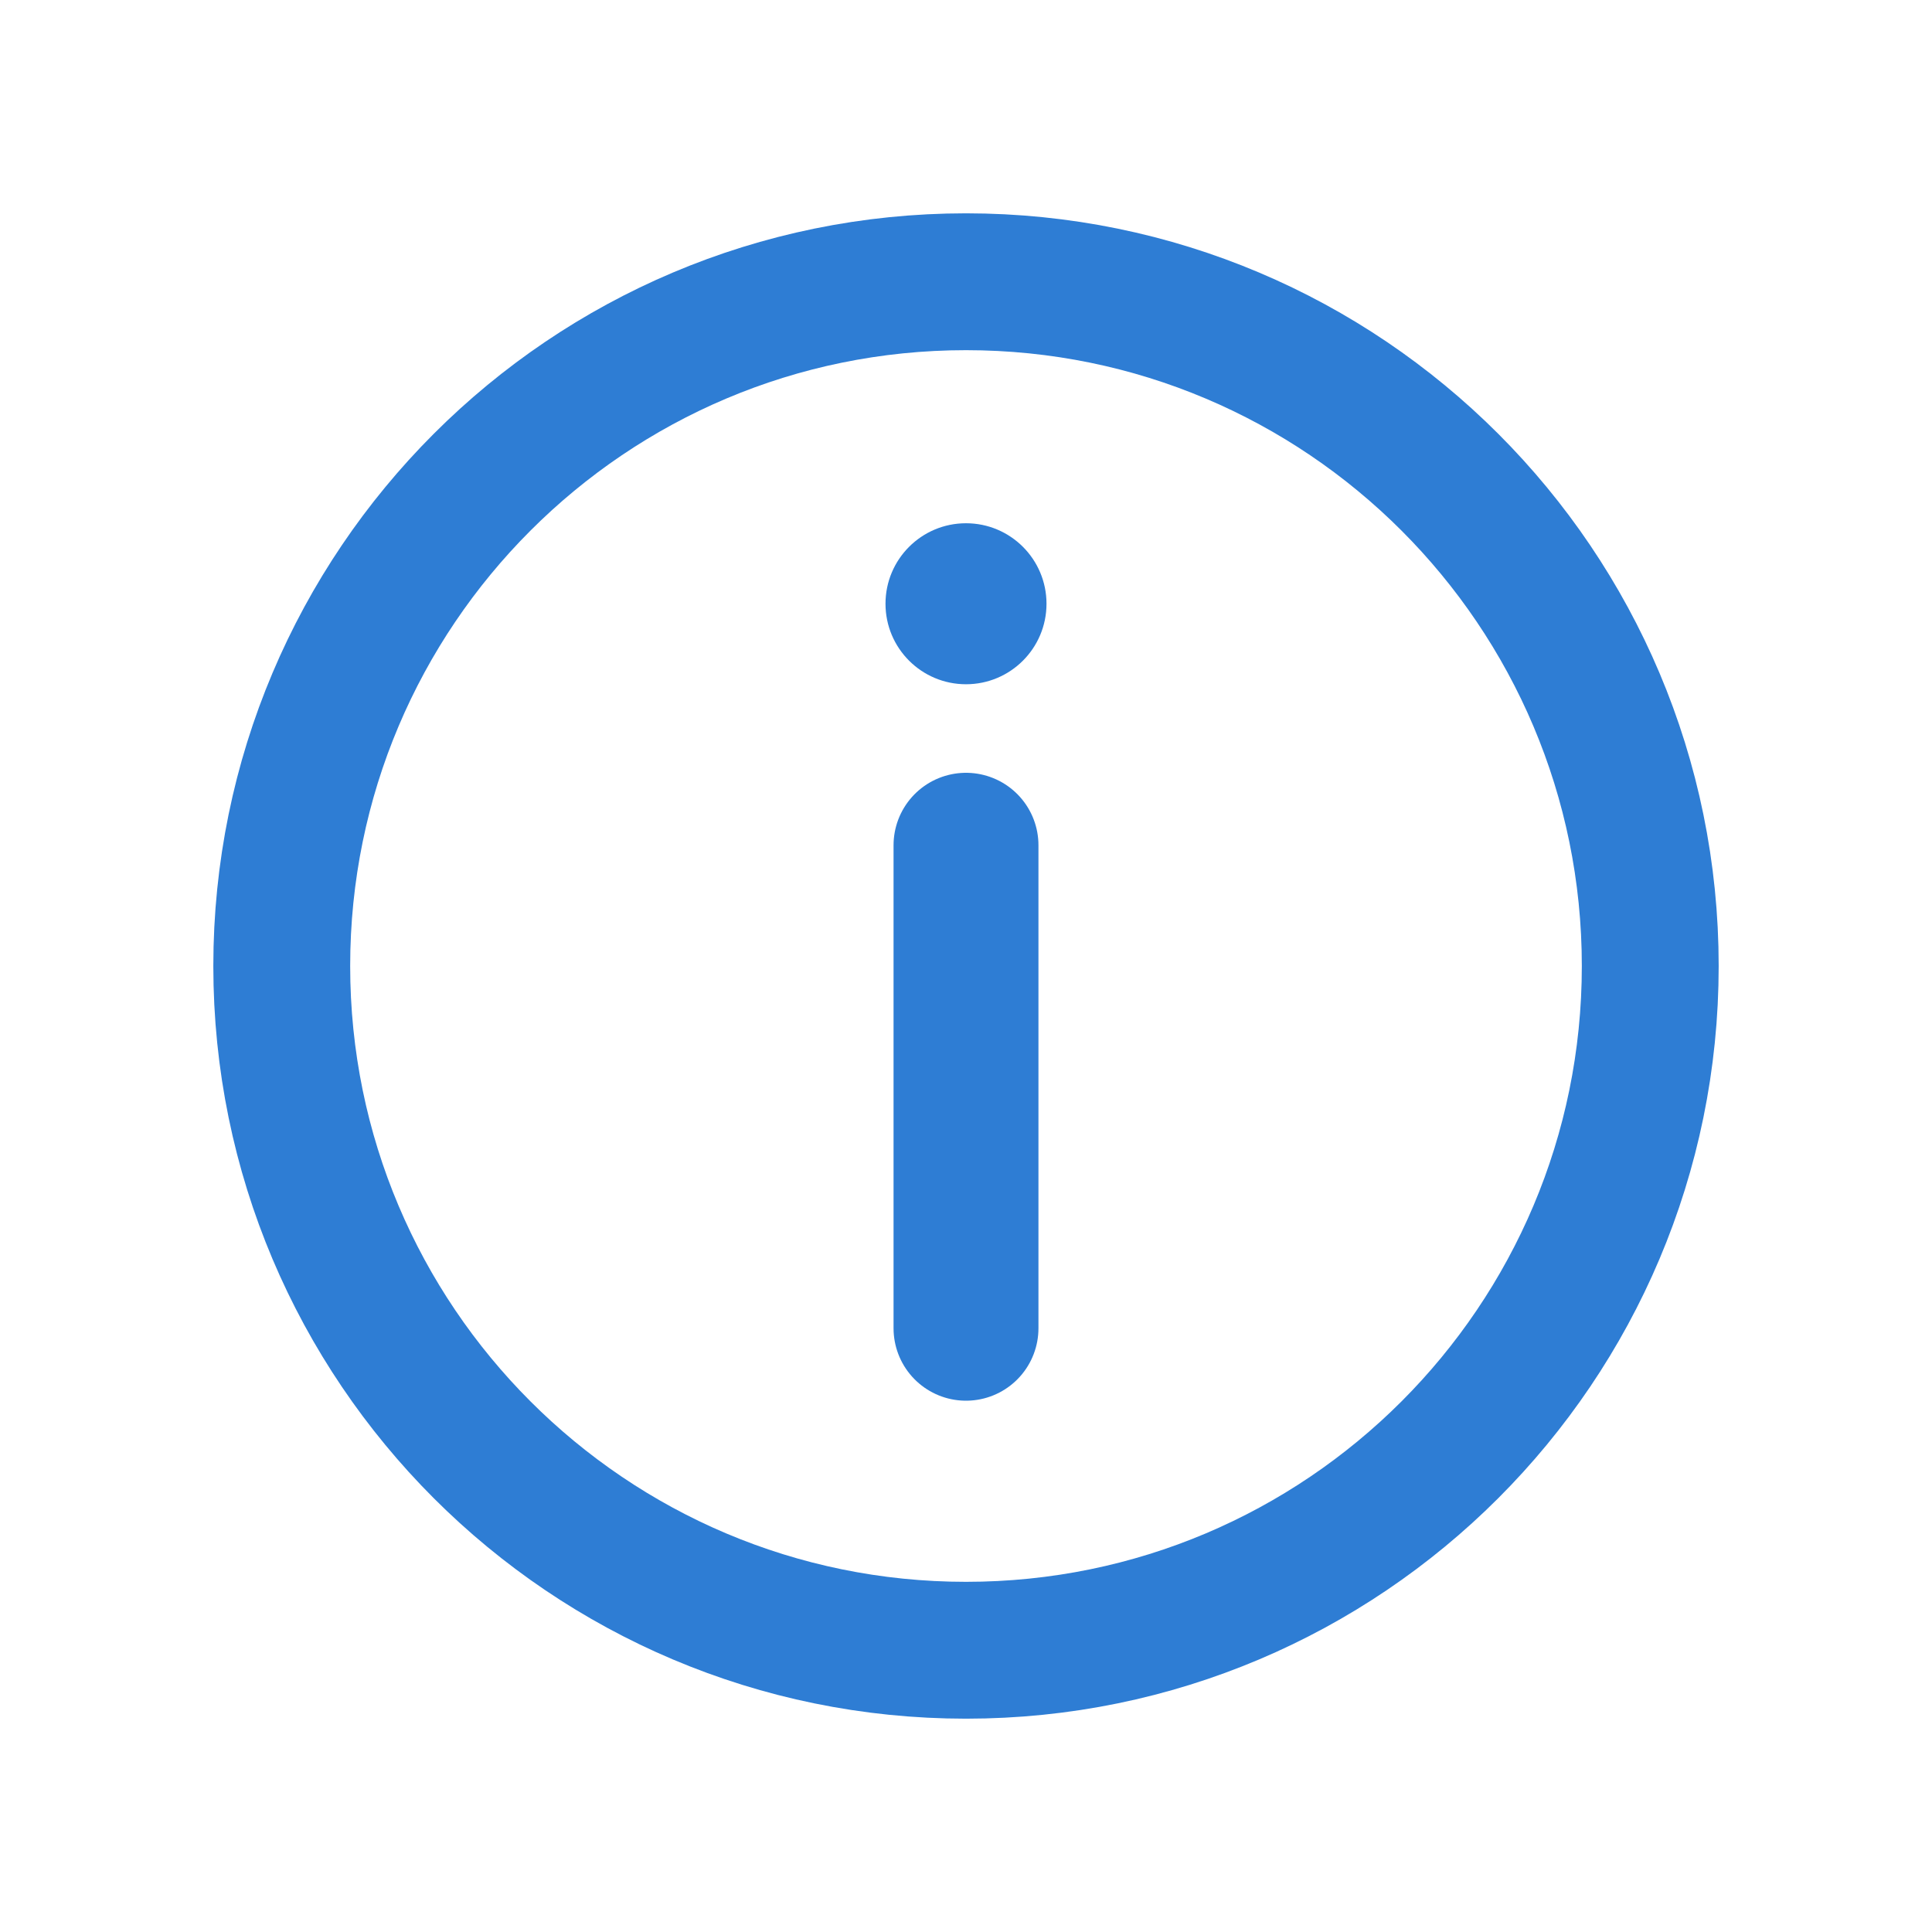
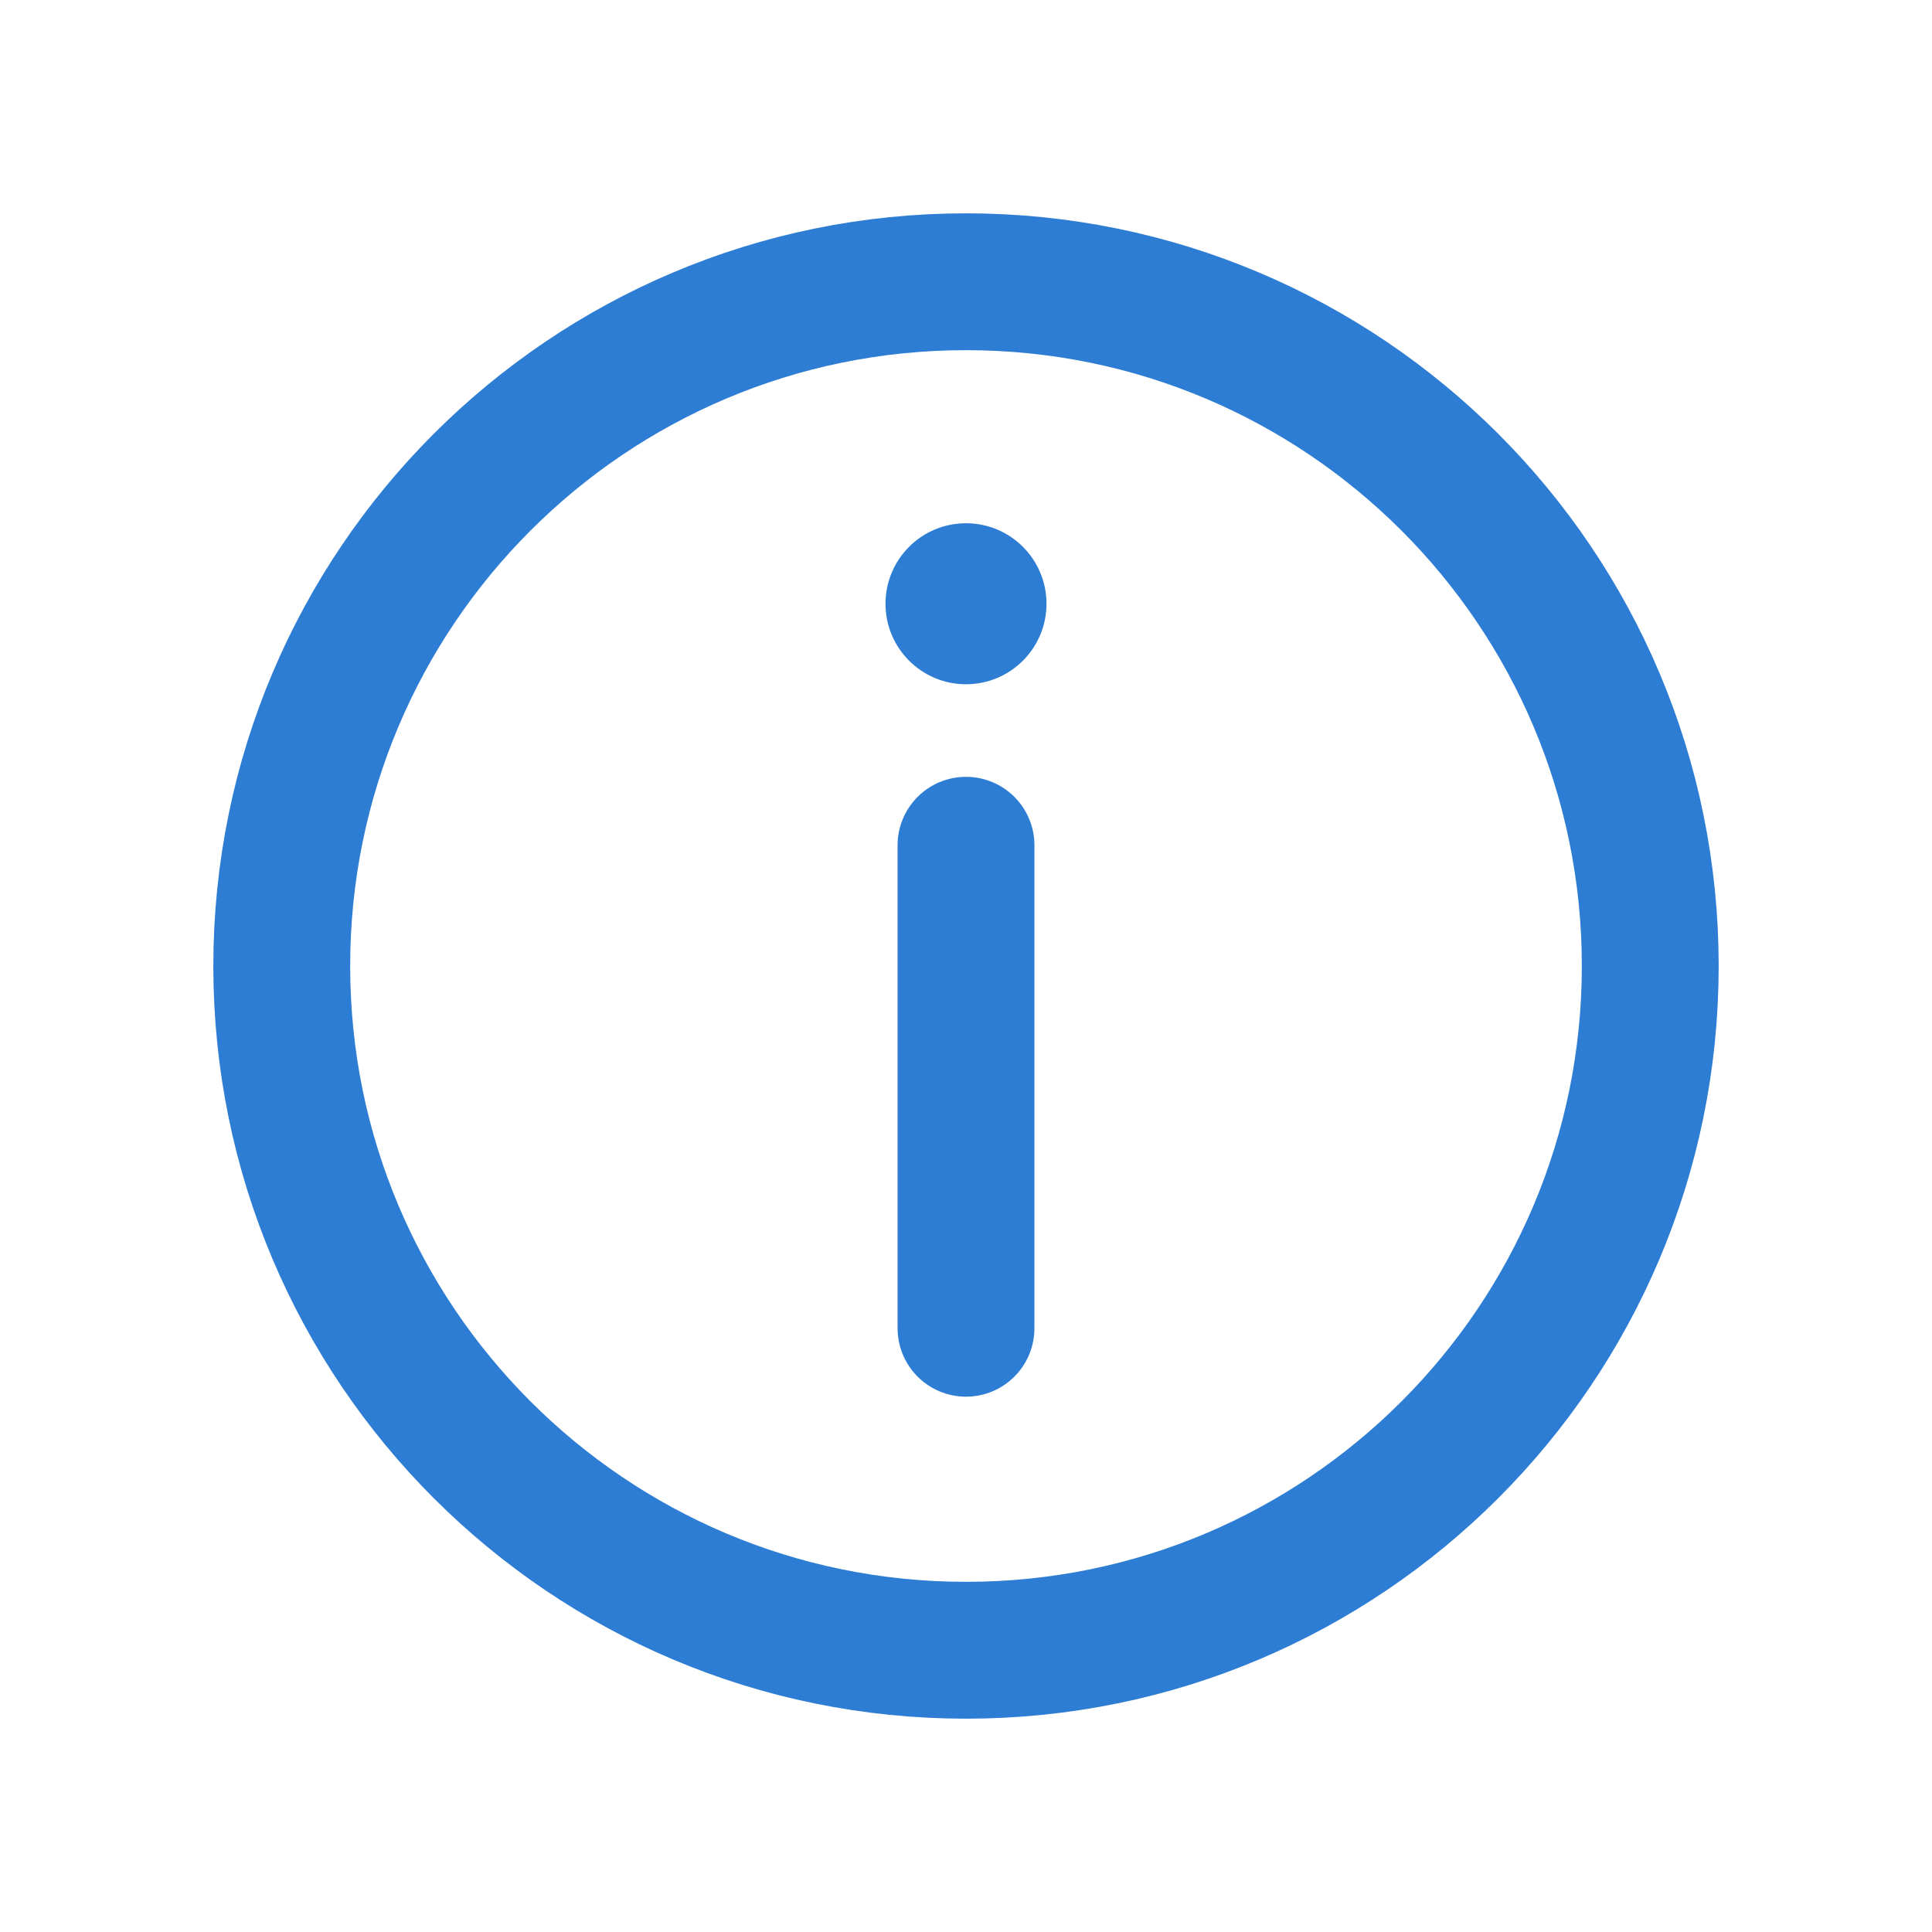
- <svg xmlns="http://www.w3.org/2000/svg" viewBox="0 0 48 48" fill="none">
-   <circle cx="24" cy="24" r="17" stroke="#2E7DD4" stroke-width="3.4" />
-   <path d="M24 21v12" stroke="#2E7DD4" stroke-width="3.6" stroke-linecap="round" />
-   <circle cx="24" cy="15" r="2" fill="#2E7DD4" />
+ <svg xmlns="http://www.w3.org/2000/svg" viewBox="0 0 48 48" fill="none" stroke="#2E7DD4" stroke-width="3.4" stroke-linecap="round" stroke-linejoin="round">
+   <circle cx="24" cy="24" r="17" />
+   <path d="M24 21v12" />
+   <circle cx="24" cy="15" r="2" fill="#2E7DD4" stroke="none" />
</svg>
